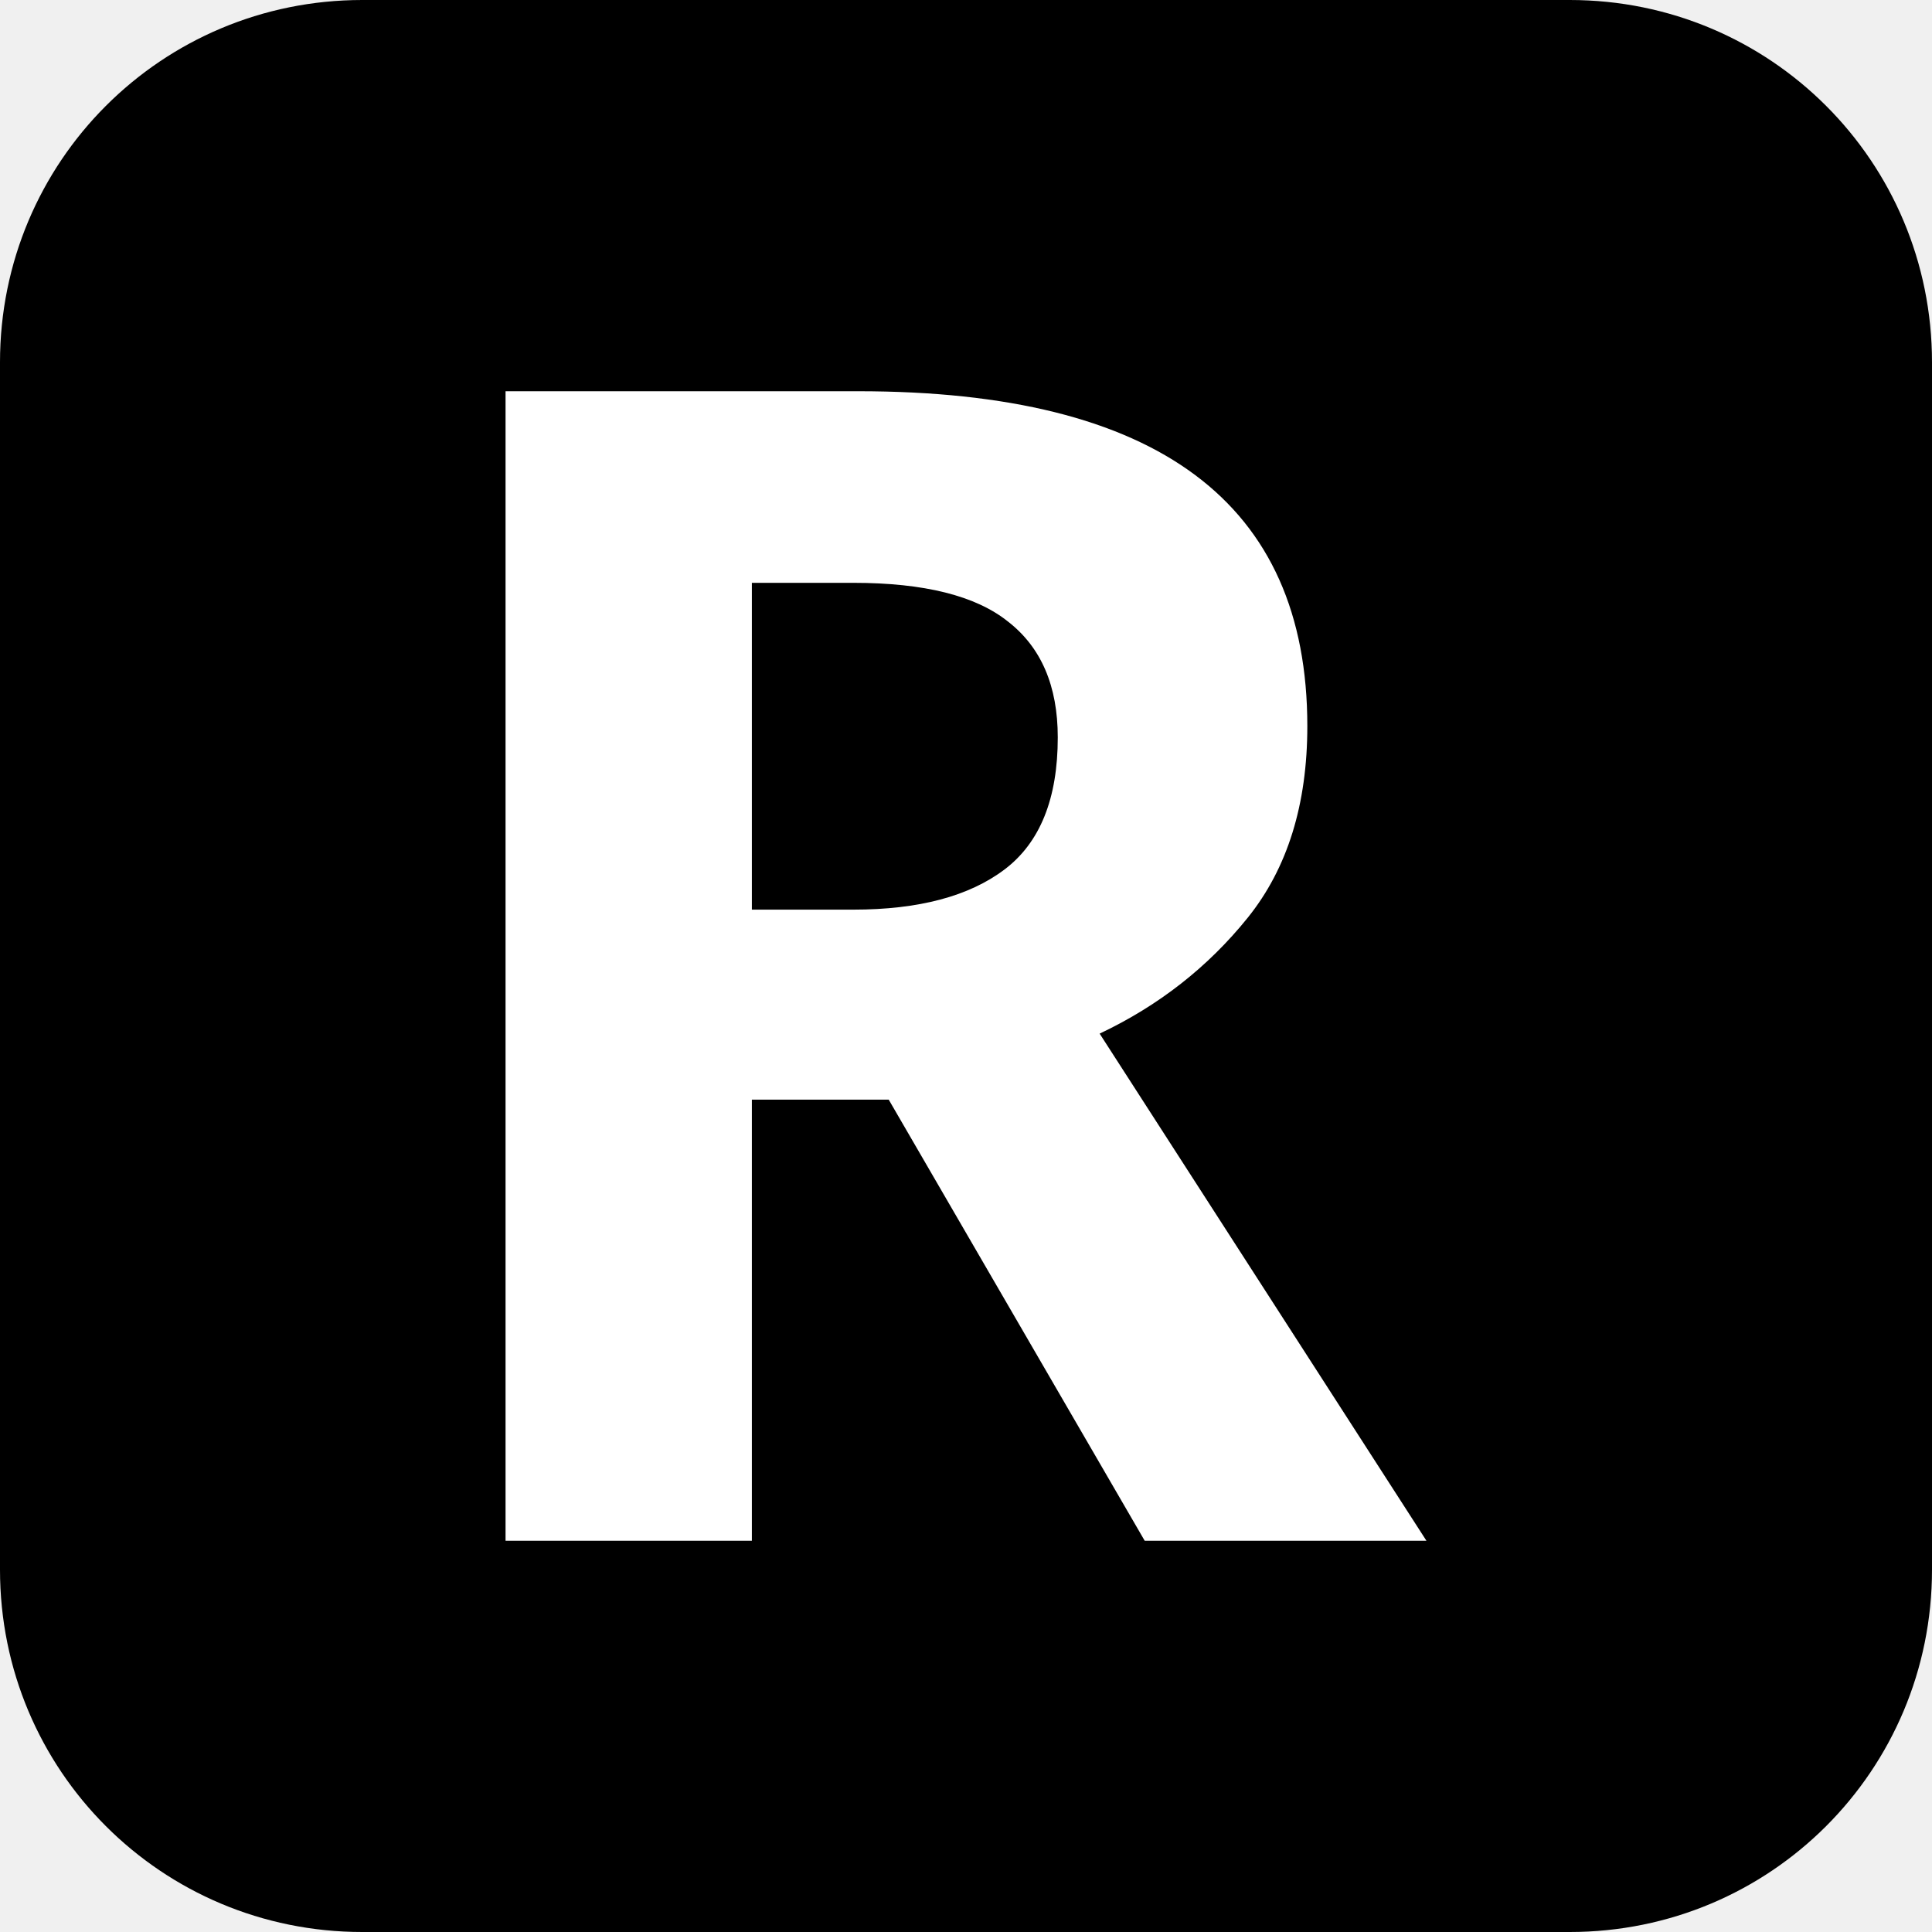
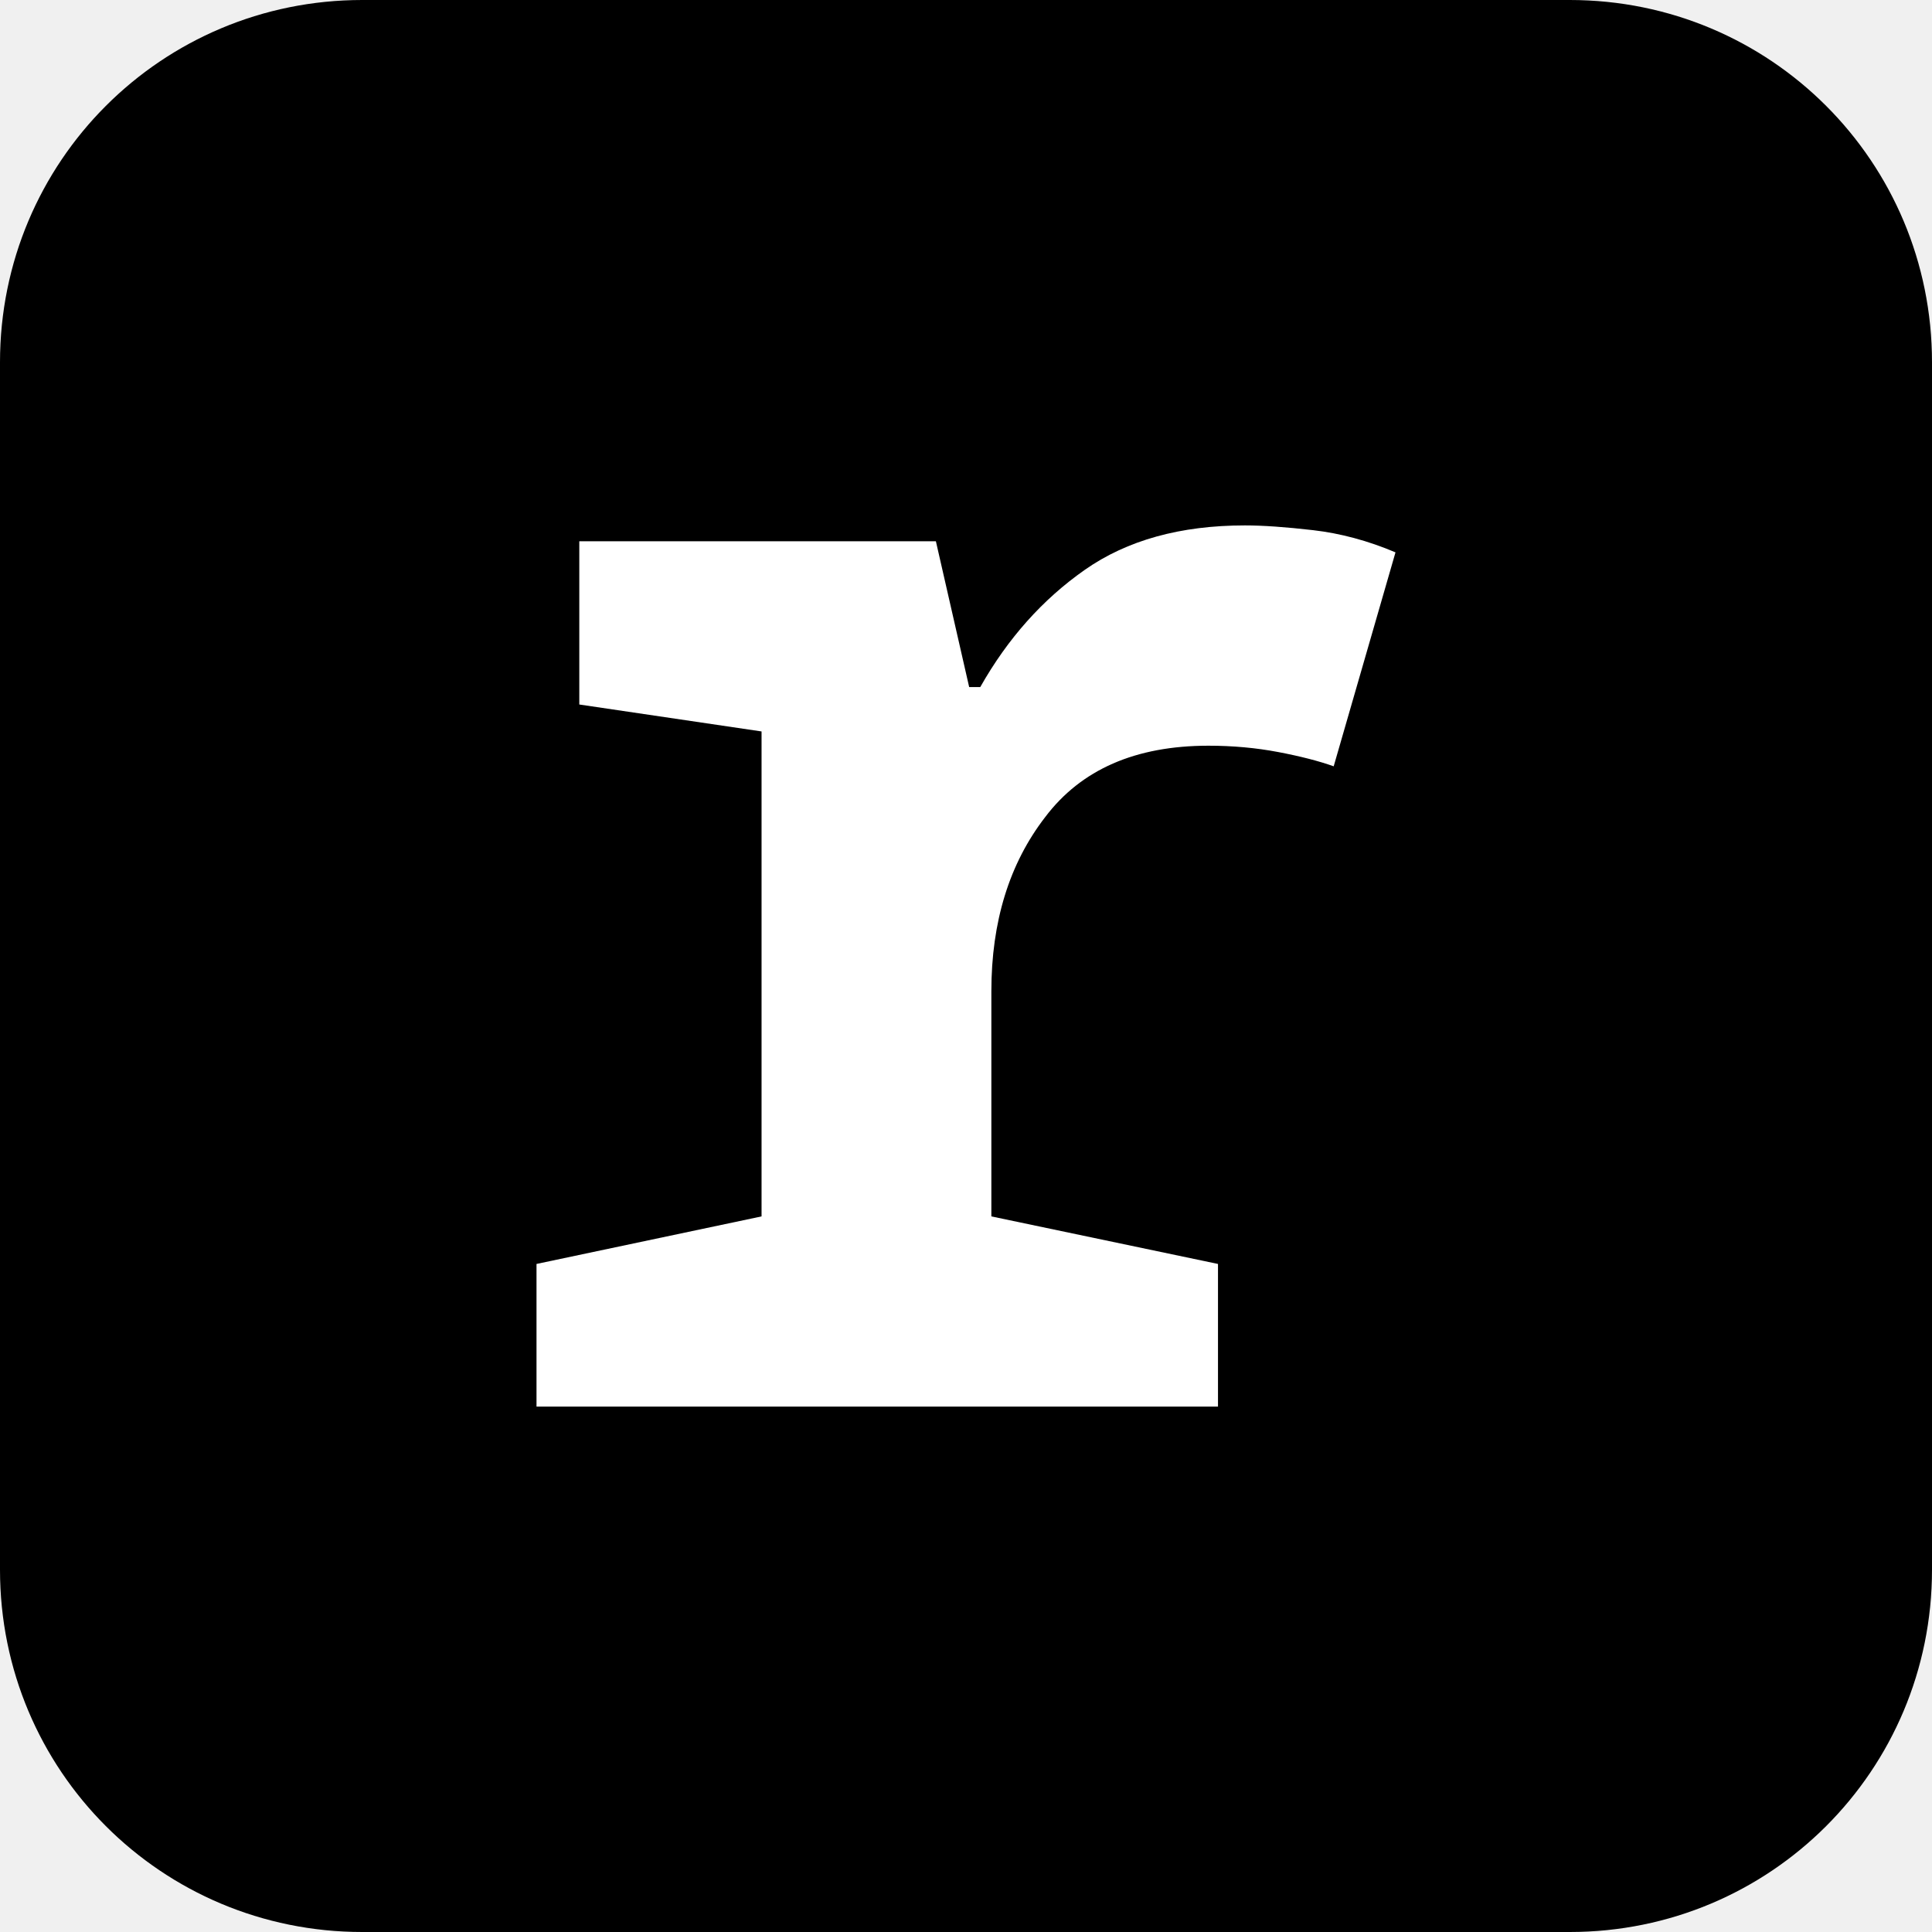
- <svg xmlns="http://www.w3.org/2000/svg" width="64" height="64" viewBox="0 0 64 64">
-   <path d="M12 0h40c6.648 0 12 5.352 12 12v40c0 6.648-5.352 12-12 12H12C5.352 64 0 58.648 0 52V12C0 5.352 5.352 0 12 0" style="stroke-width:.999" />
-   <path d="M28.427 12.96q14.88 0 14.88 11.093 0 3.894-1.974 6.347t-4.906 3.84l10.826 16.8H37.92l-8.48-14.613h-4.533V51.04h-8.16V12.96Zm-.16 6.347h-3.36v10.826h3.36q3.253 0 5.013-1.333t1.76-4.373q0-2.56-1.653-3.84-1.6-1.28-5.12-1.28" aria-label="R" style="font-weight:700;font-size:53.333px;font-family:&quot;Noto Sans&quot;;-inkscape-font-specification:&quot;Noto Sans Bold&quot;;fill:#fff;stroke-width:1.002" />
+ <svg xmlns="http://www.w3.org/2000/svg" width="512" height="512" viewBox="0 0 512 512">
+   <path d="M96 0h320c53.184 0 96 42.816 96 96v320c0 53.184-42.816 96-96 96H96c-53.184 0-96-42.816-96-96V96C0 42.816 42.816 0 96 0" />
+   <path d="M142.18 372.76v-37.8l59.64-12.6V193.84l-48.3-7.14v-43.26h94.5l8.82 38.64h2.94Q270.7 162.76 287.5 151t42.42-11.76q7.14 0 18.06 1.26t21.84 5.88l-16.38 56.7q-5.88-2.1-14.7-3.78t-18.48-1.68q-28.98 0-43.26 18.9-14.28 18.48-14.28 46.2v59.64l60.06 12.6v37.8z" aria-label="r" style="font-weight:700;font-size:420px;font-family:&quot;Noto Sans Mono&quot;;-inkscape-font-specification:&quot;Noto Sans Mono Bold&quot;;fill:#fff" />
</svg>
